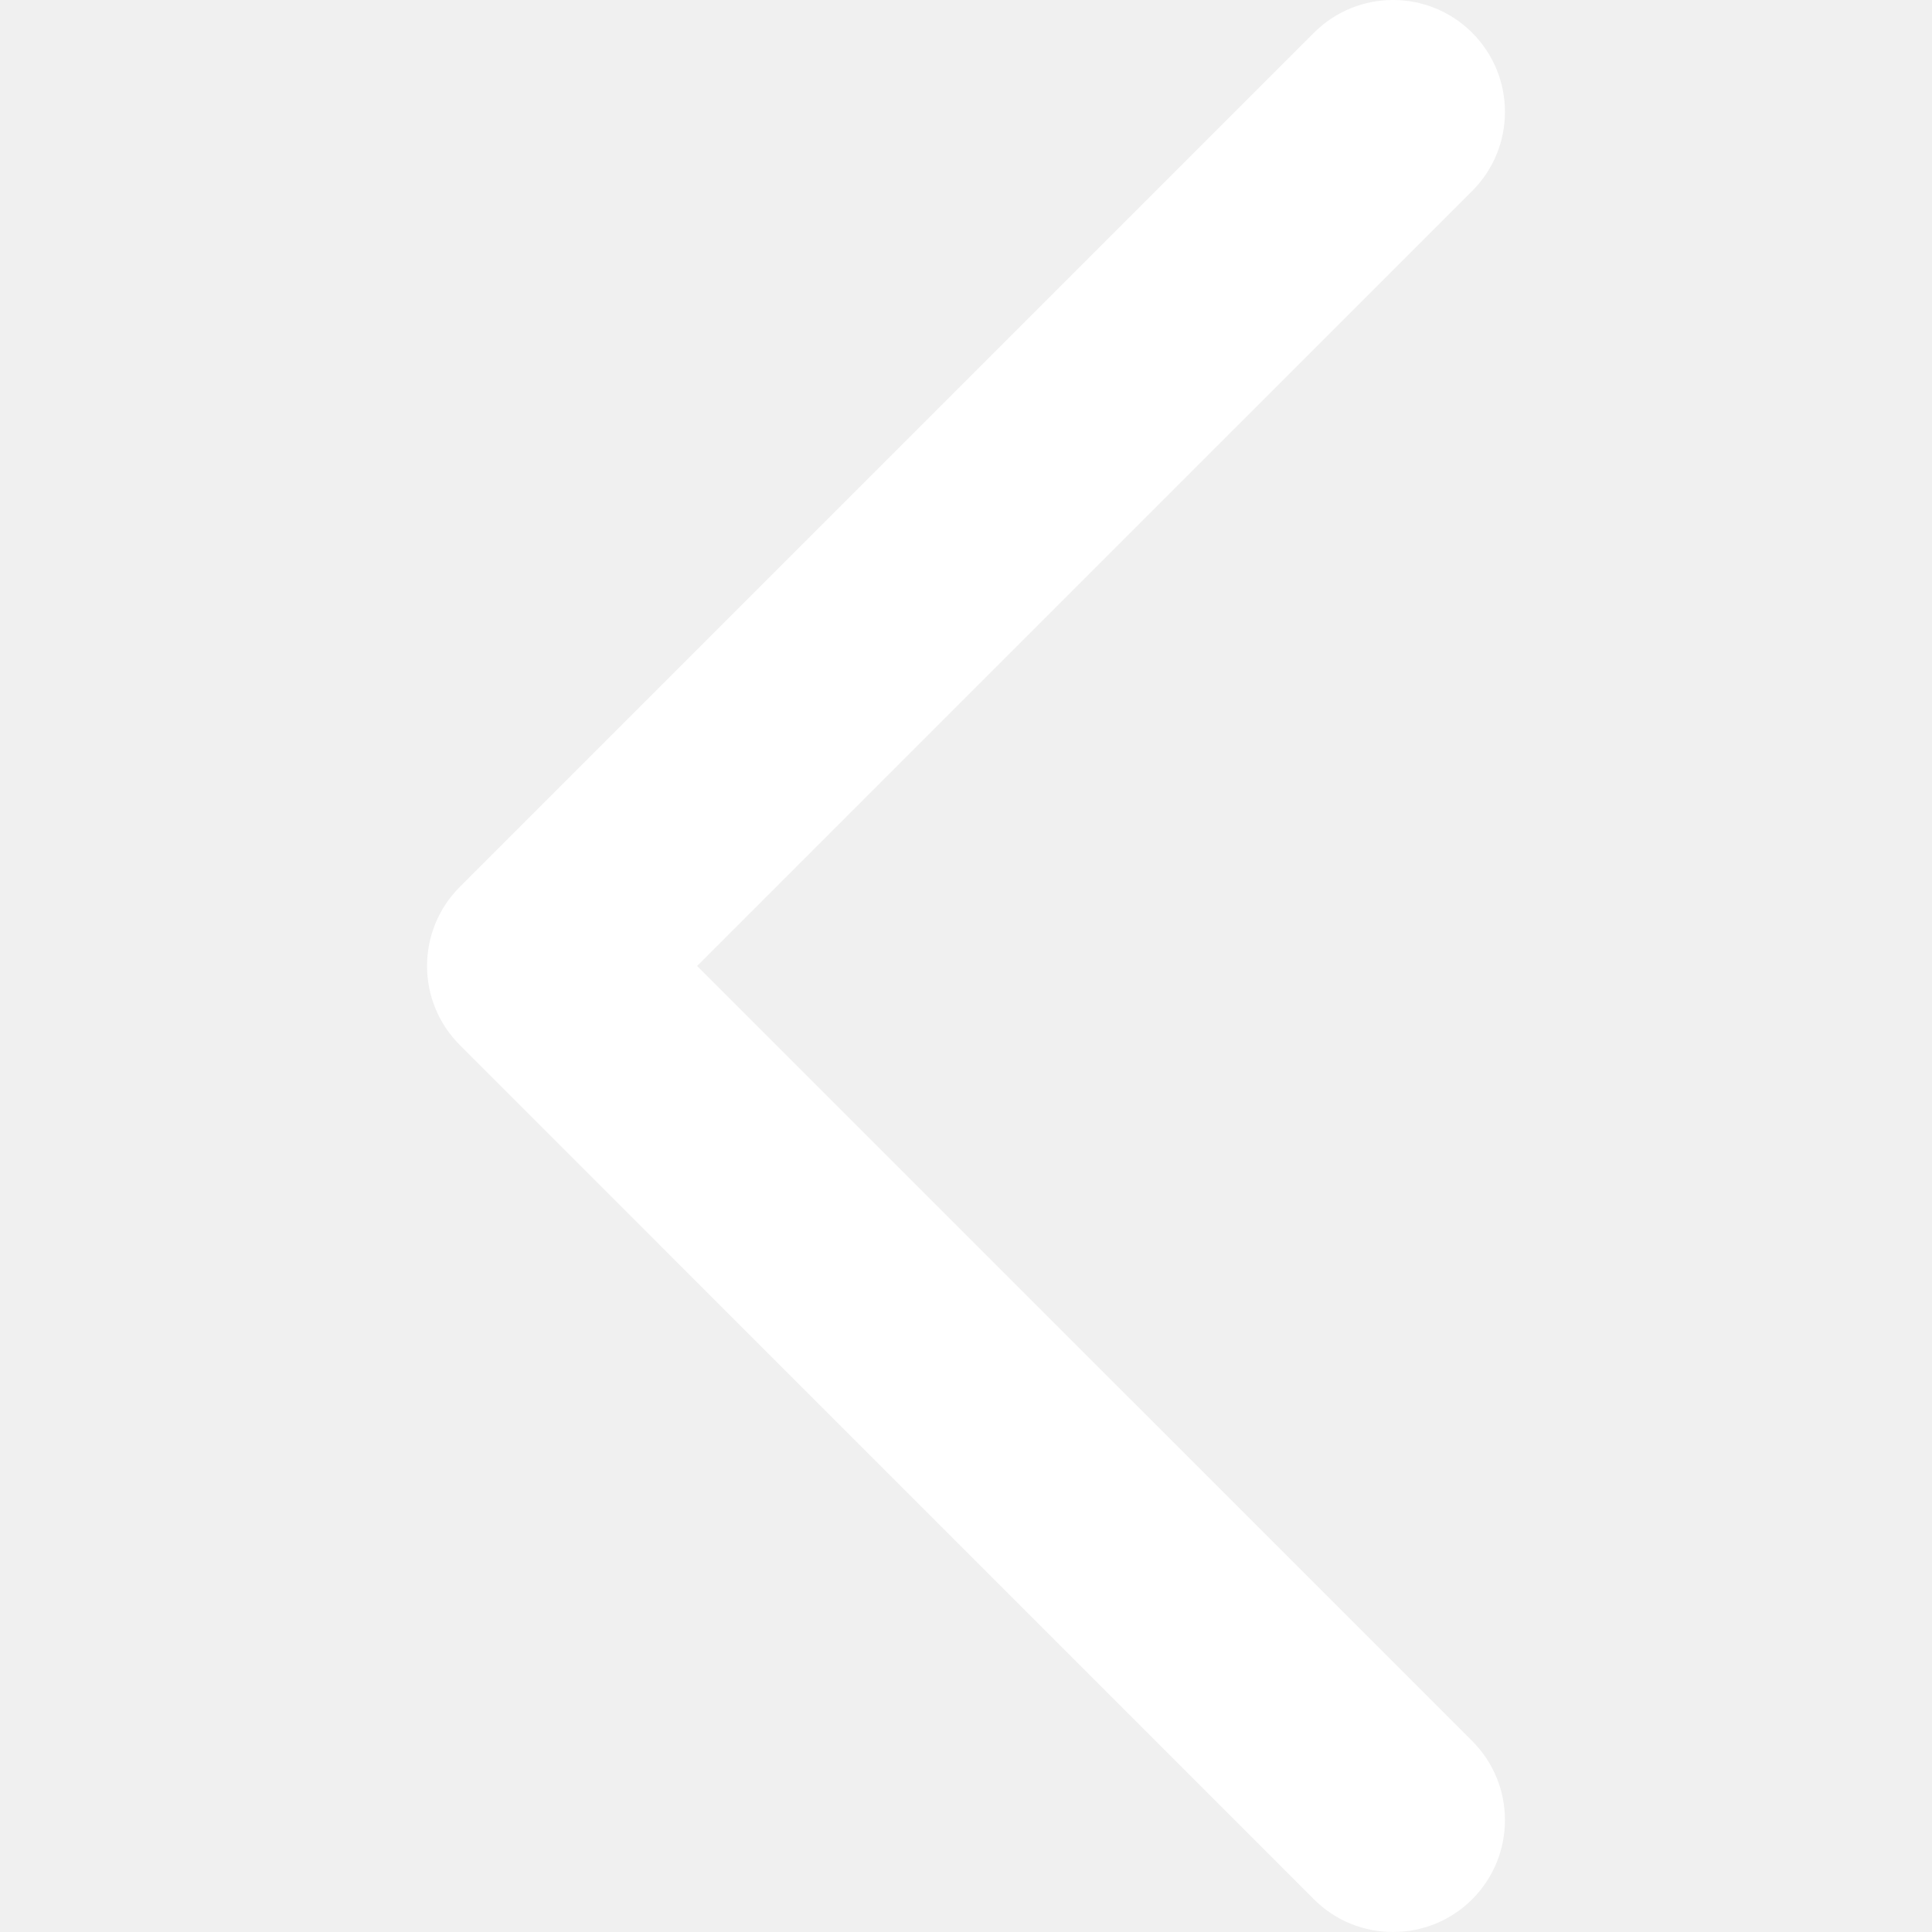
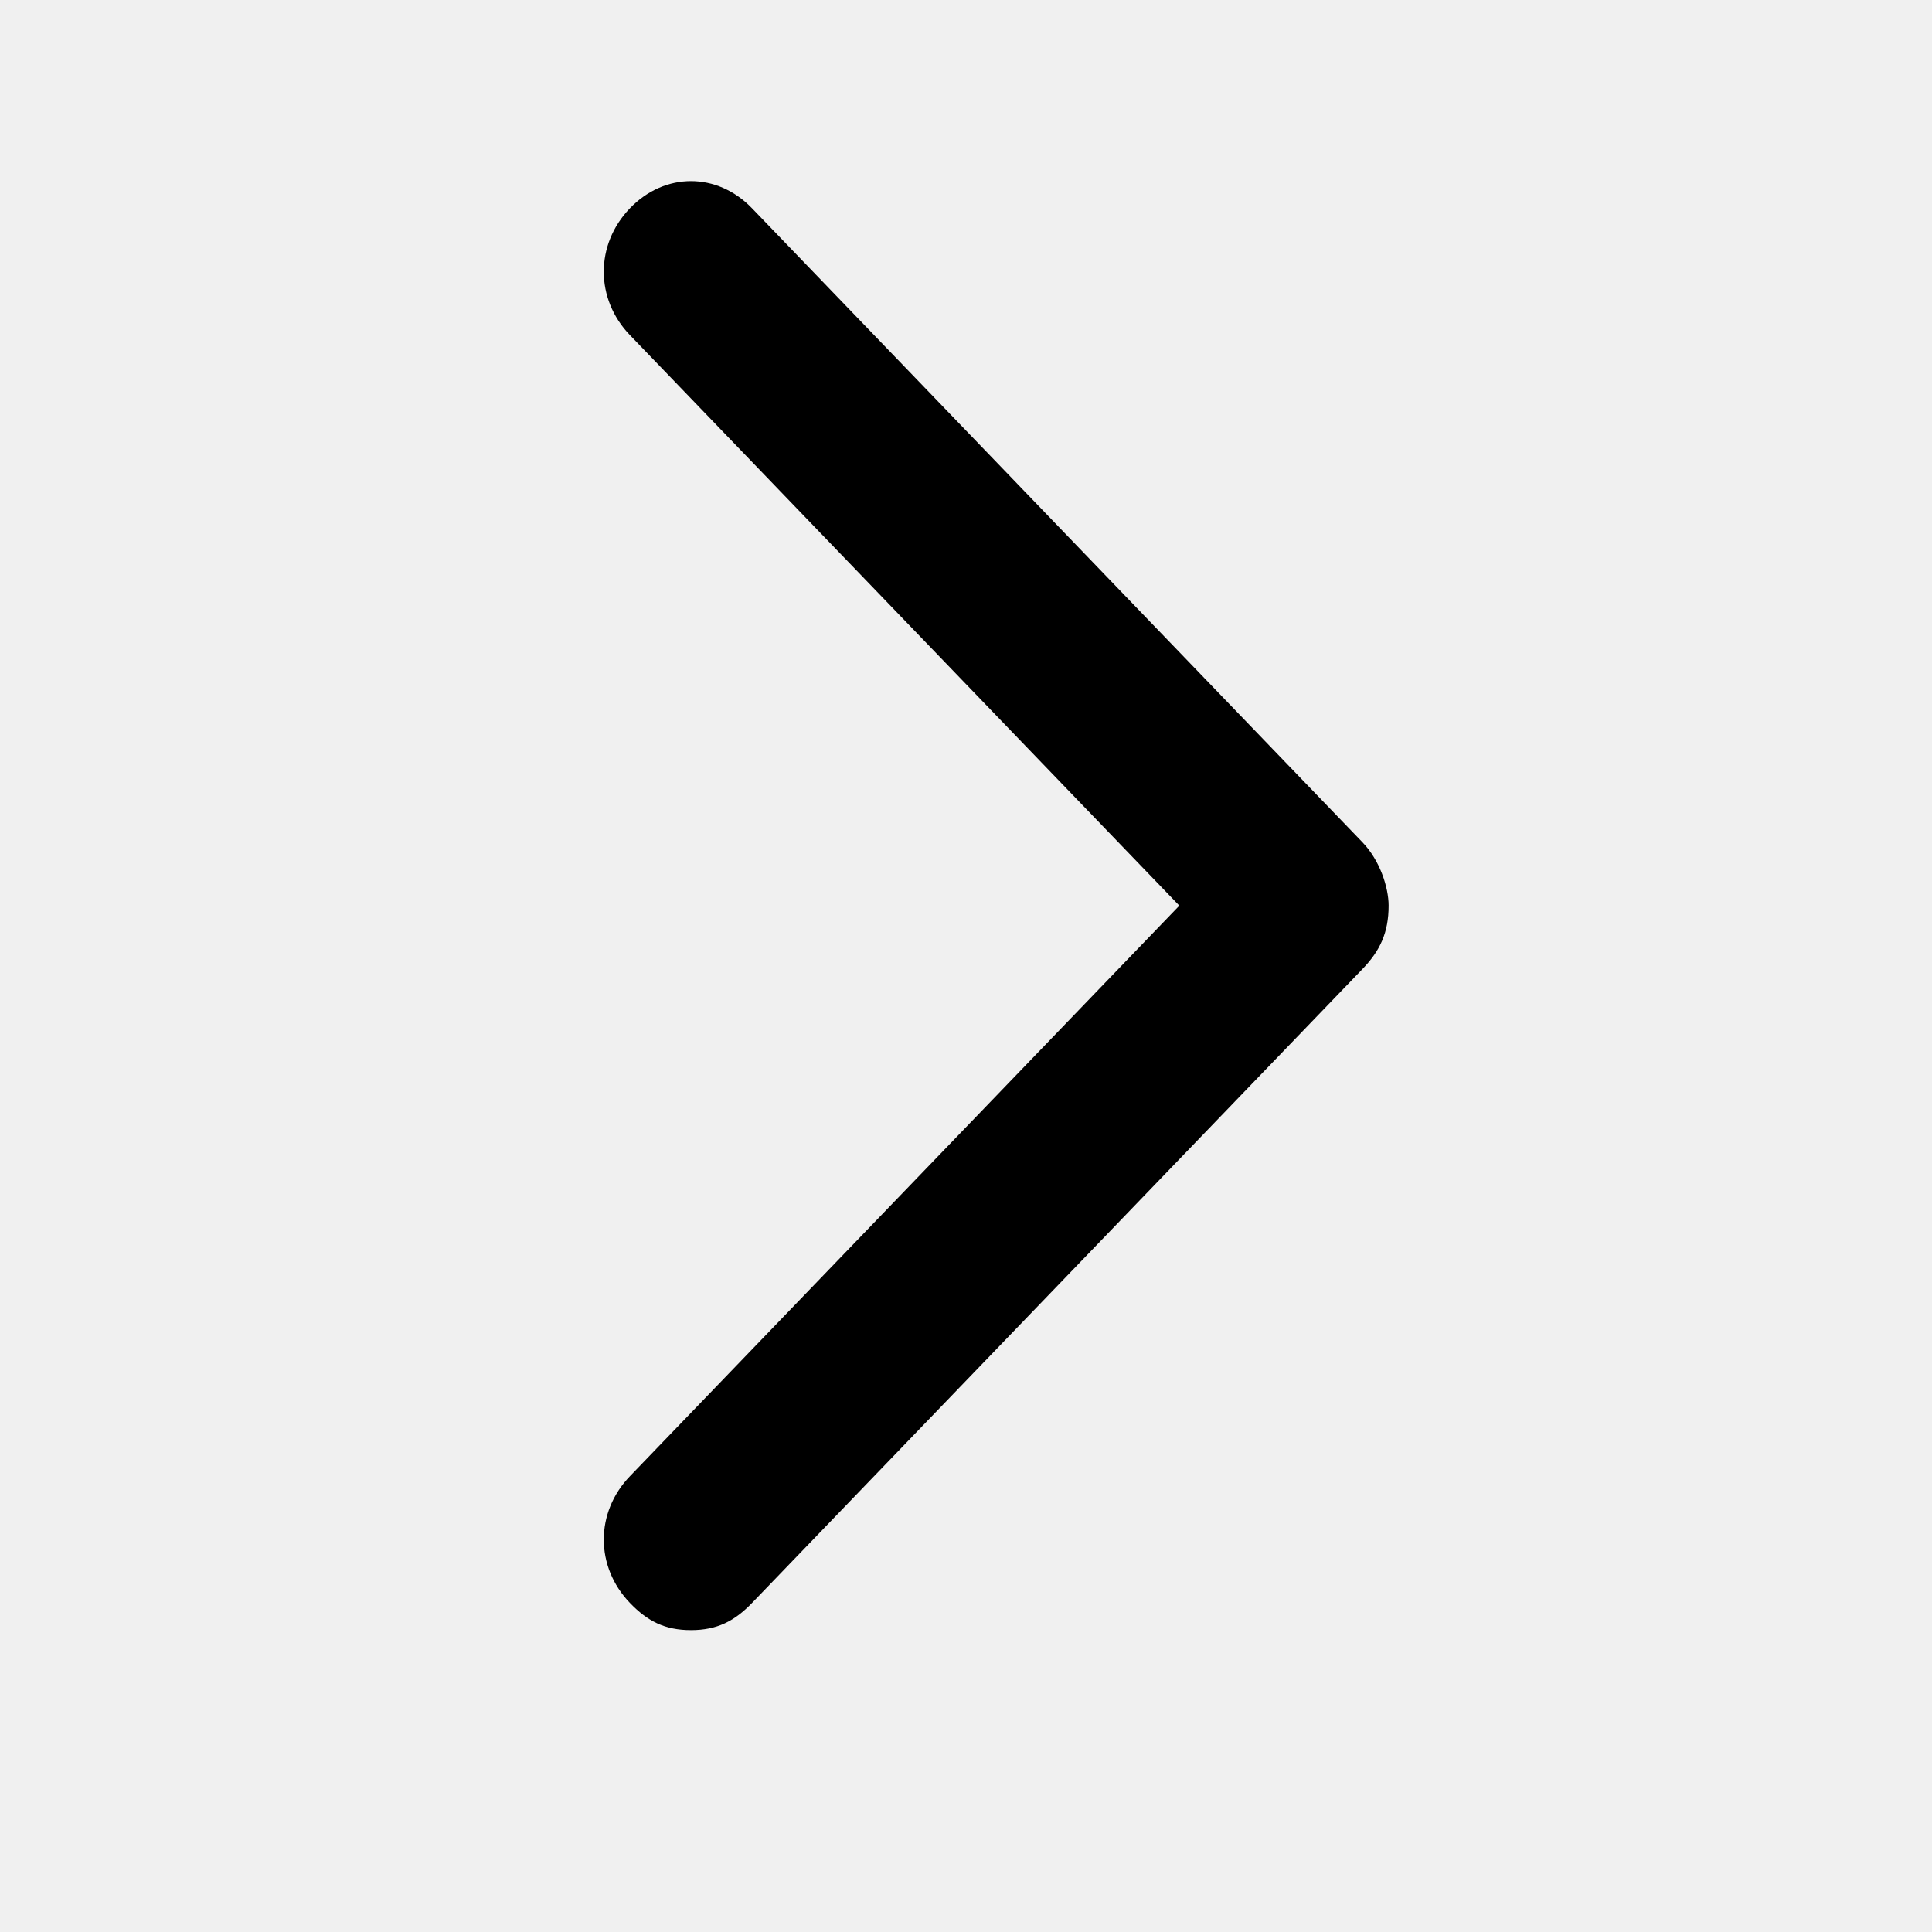
- <svg xmlns="http://www.w3.org/2000/svg" version="1.1" id="Capa_1" x="0px" y="0px" viewBox="0 0 34.075 34.075" style="enable-background:new 0 0 34.075 34.075;" xml:space="preserve">
-   <g>
-     <g>
-       <path style="fill:#fff;" d="M24.57,34.075c-0.505,0-1.011-0.191-1.396-0.577L8.11,18.432c-0.771-0.771-0.771-2.019,0-2.79    L23.174,0.578c0.771-0.771,2.02-0.771,2.791,0s0.771,2.02,0,2.79l-13.67,13.669l13.67,13.669c0.771,0.771,0.771,2.021,0,2.792    C25.58,33.883,25.075,34.075,24.57,34.075z" />
-     </g>
-   </g>
-   <g>
- </g>
-   <g>
- </g>
-   <g>
- </g>
-   <g>
- </g>
-   <g>
- </g>
-   <g>
- </g>
-   <g>
- </g>
-   <g>
- </g>
-   <g>
- </g>
-   <g>
- </g>
-   <g>
- </g>
-   <g>
- </g>
-   <g>
- </g>
-   <g>
- </g>
-   <g>
- </g>
+ <svg xmlns="http://www.w3.org/2000/svg" version="1.1" width="32px" height="32px" viewBox="0 0 32 32">
+   <path d="M19.533 15l-9.1-9.45c-.577-.6-.577-1.5 0-2.1.578-.6 1.445-.6 2.023 0l10.11 10.5c.29.3.434.75.434 1.05 0 .45-.144.75-.433 1.05l-10.111 10.5c-.29.3-.578.45-1.012.45-.433 0-.722-.15-1.01-.45-.578-.6-.578-1.5 0-2.1l9.1-9.45z" />
</svg>
